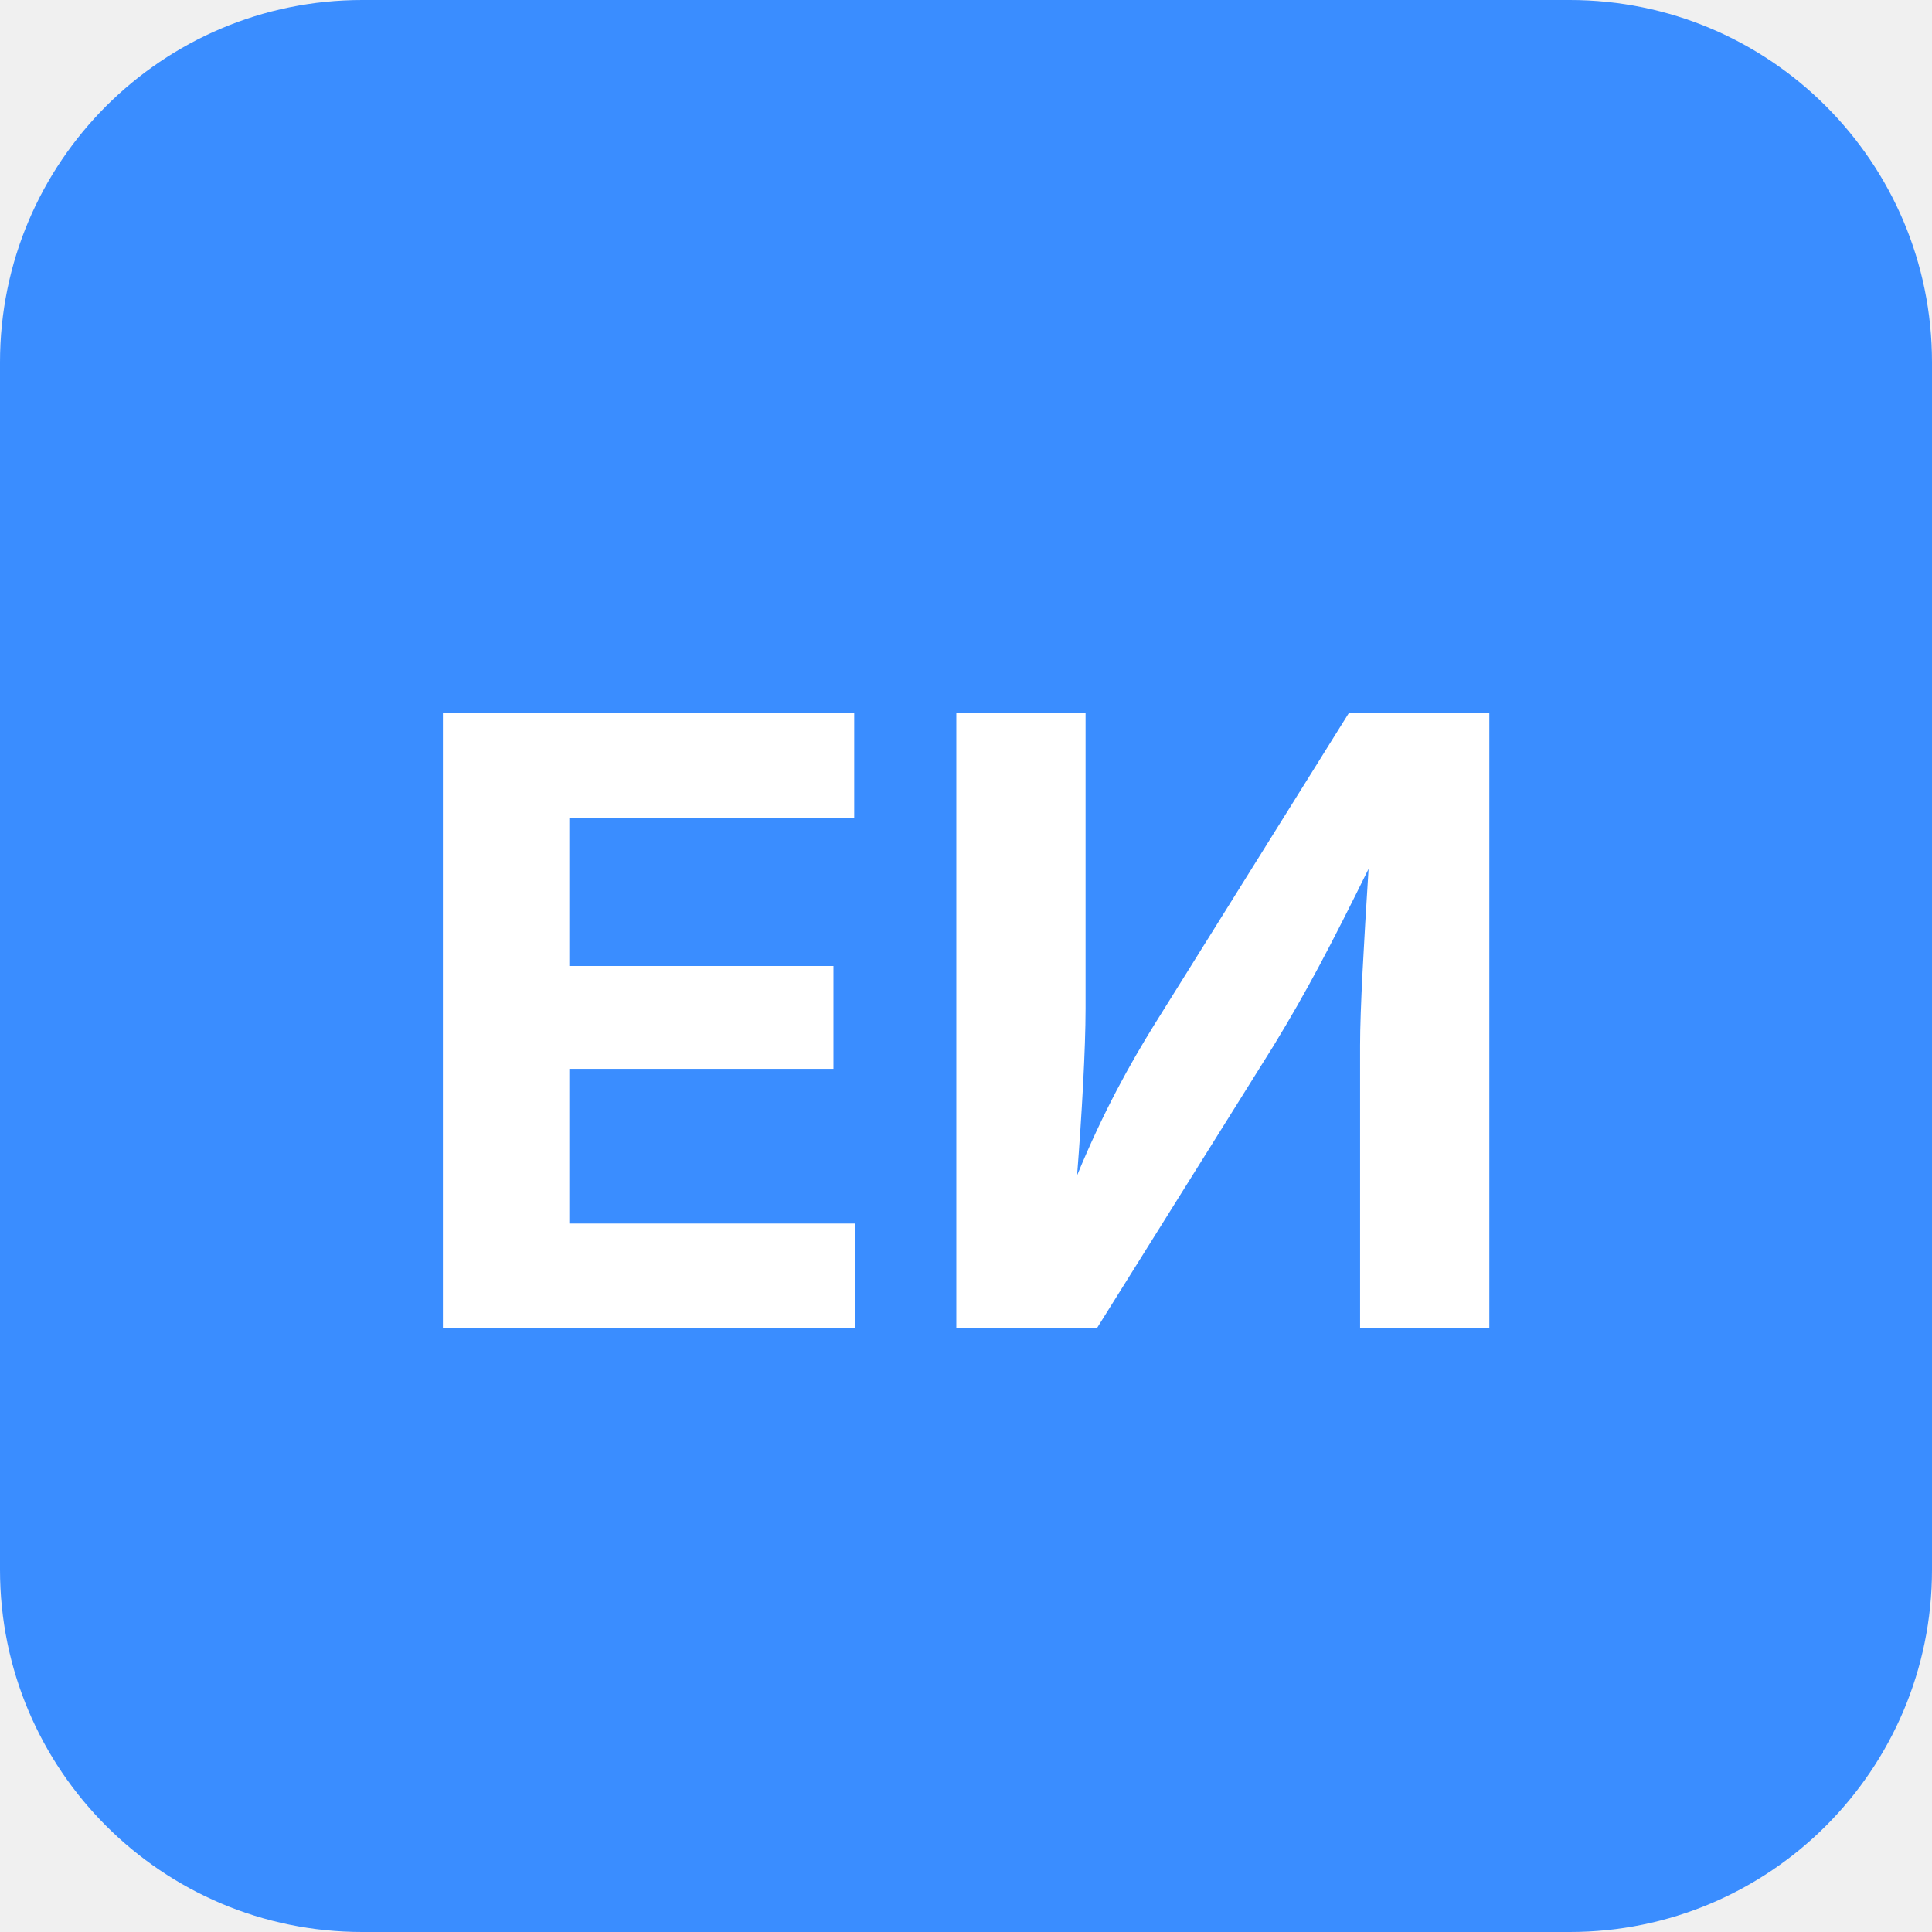
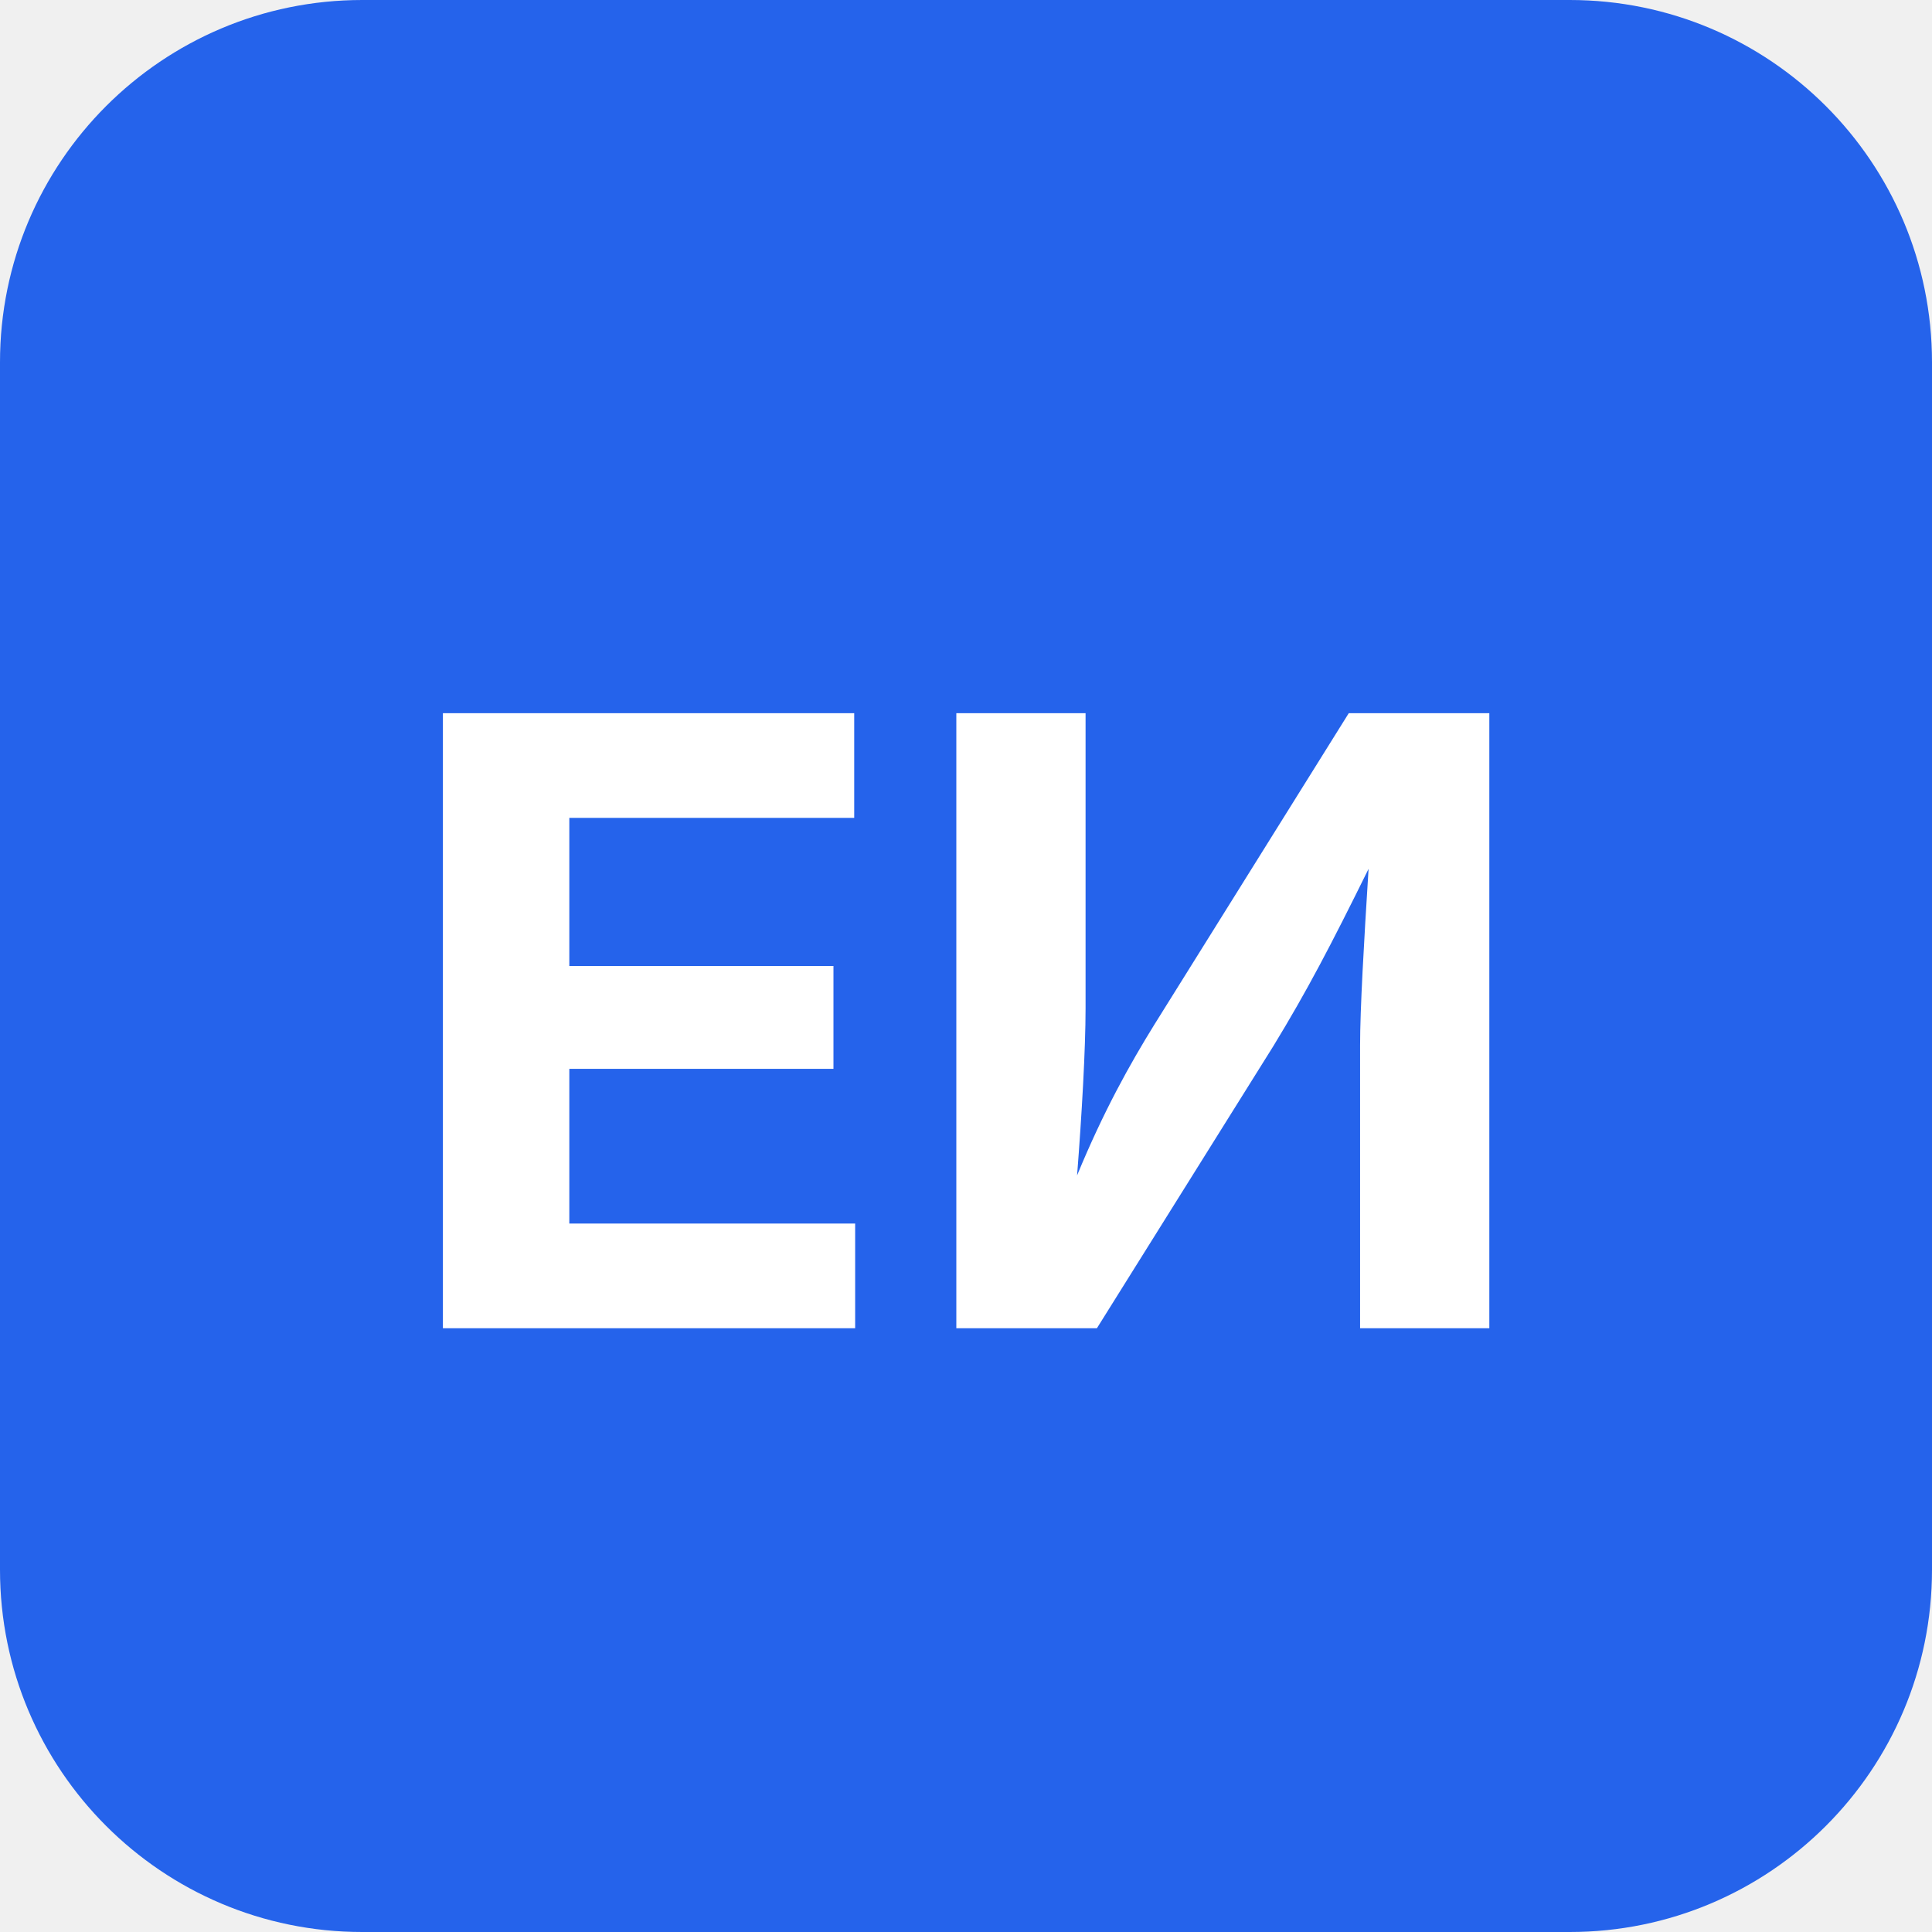
<svg xmlns="http://www.w3.org/2000/svg" viewBox="0 0 32 32">
-   <rect width="32" height="32" rx="6" fill="#3A8DFF" />
+   <rect width="32" height="32" rx="6" fill="#2563EB" />
  <text x="16" y="22" text-anchor="middle" font-family="Inter, Arial, sans-serif" font-size="14" font-weight="700" fill="white">ЕИ</text>
</svg>
